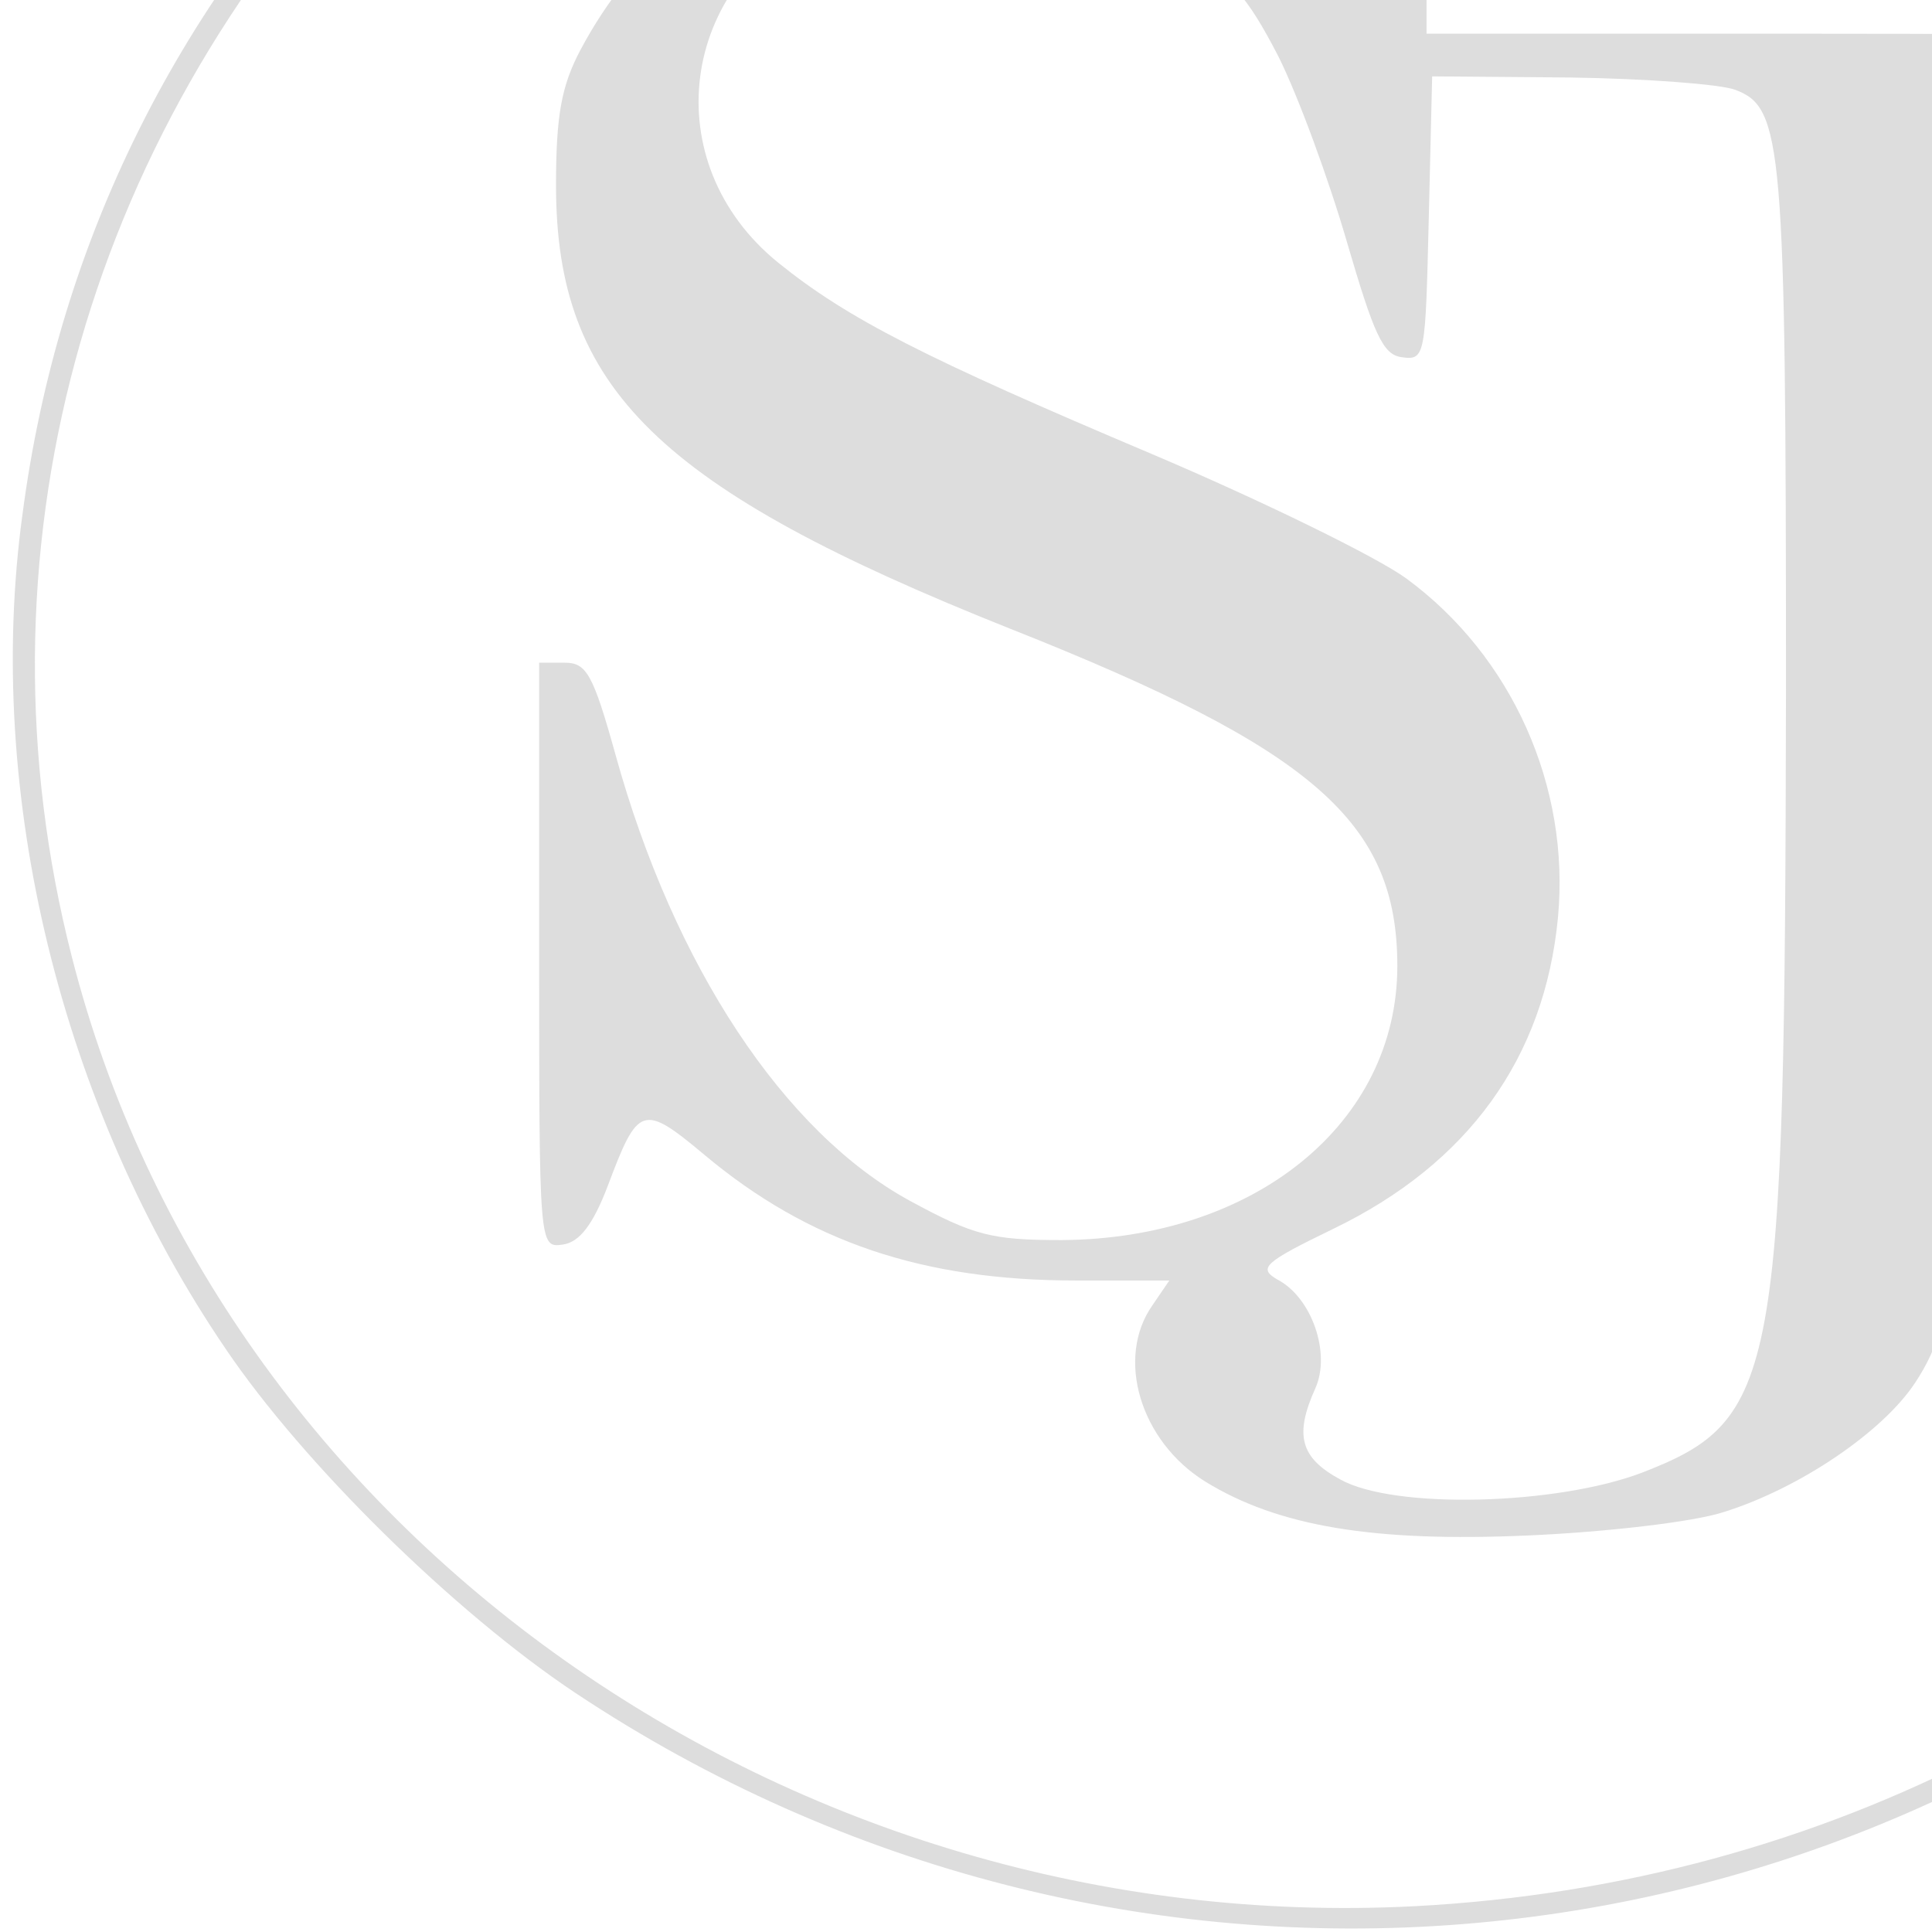
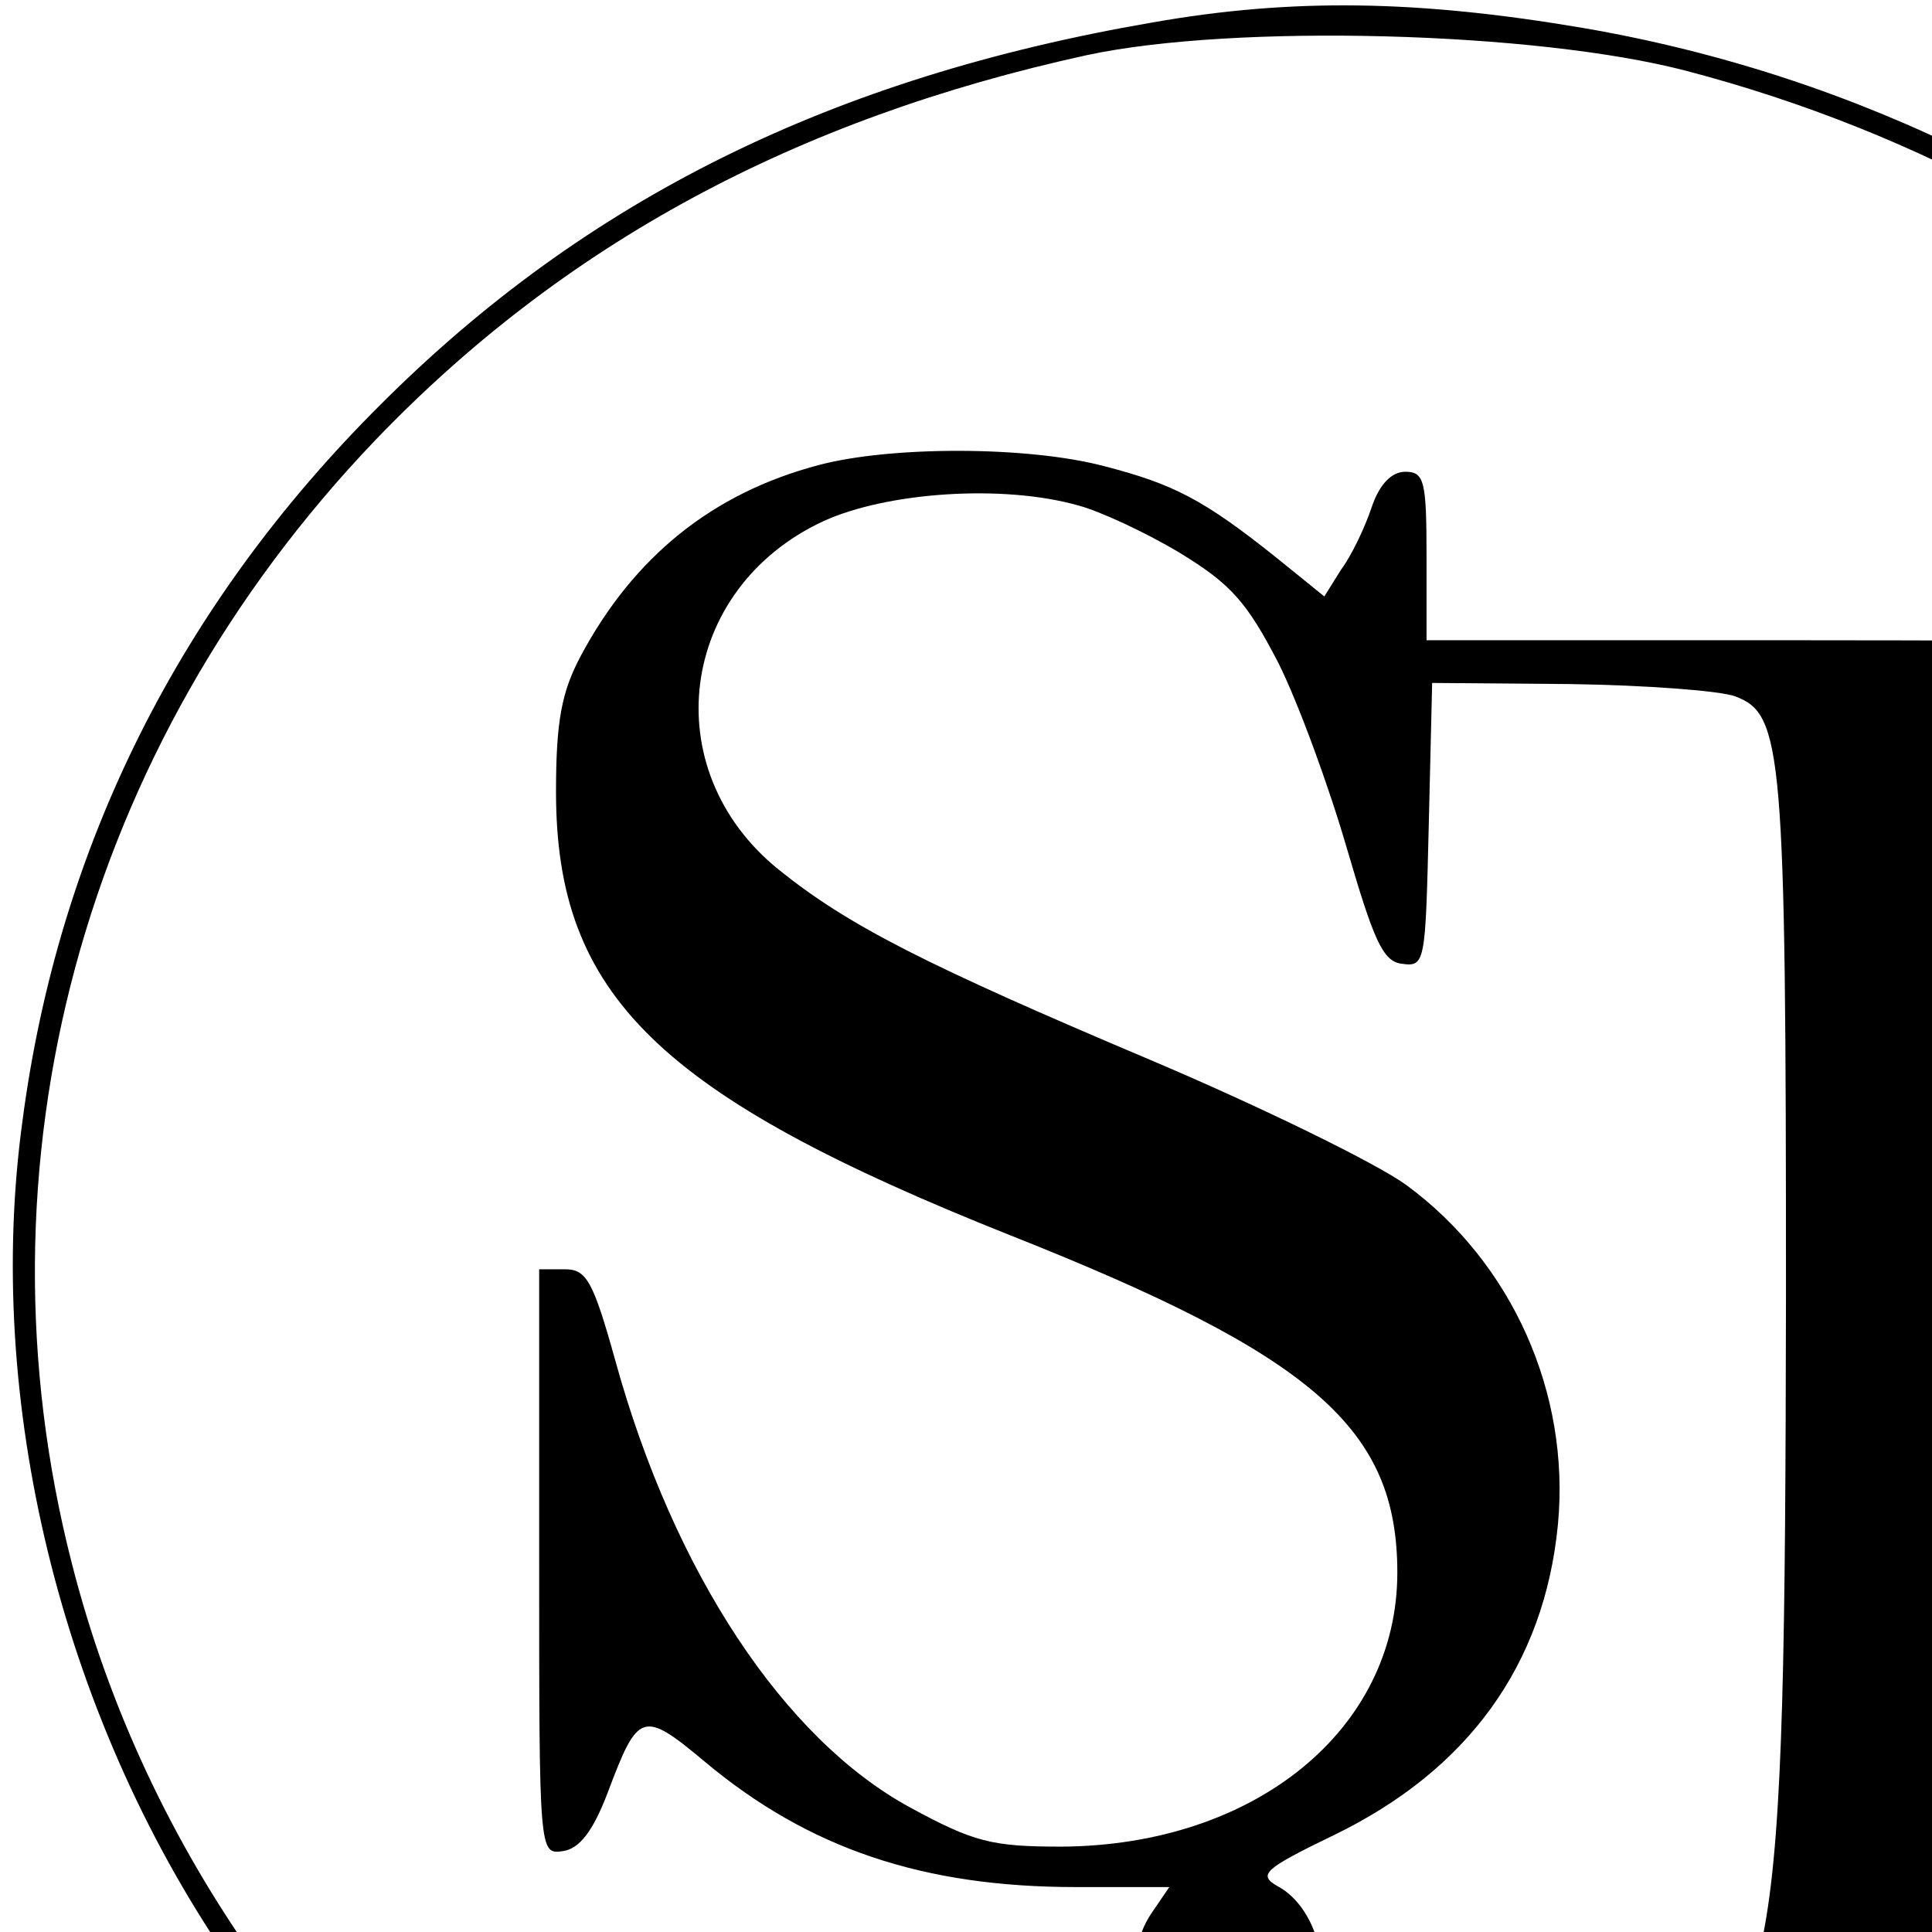
<svg xmlns="http://www.w3.org/2000/svg" version="1.0" width="38pt" height="38pt" viewBox="0 0 172 172" preserveAspectRatio="xMidYMid meet">
-   <g transform="translate(0,172) scale(0.1,-0.1)" fill="#dddddd" stroke="none">
+   <g transform="translate(0,226) scale(0.1,-0.1)" fill="#000000" stroke="none">
    <path d="M1026 2240 c-285 -49 -504 -157 -687 -340 -179 -178 -287 -394 -319 -638 -34 -248 34 -527 181 -743 69 -102 203 -234 311 -306 481 -320 1113 -270 1536 122 134 124 264 340 312 520 31 114 38 347 16 469 -87 461 -473 826 -966 911 -147 25 -259 27 -384 5z m475 -43 c420 -110 738 -415 838 -802 175 -678 -340 -1333 -1079 -1372 -556 -29 -1065 331 -1196 845 -91 355 9 727 270 1000 167 174 373 286 634 343 131 28 399 21 533 -14z" />
    <path d="M729 1846 c-95 -25 -165 -82 -212 -170 -17 -32 -22 -58 -22 -121 0 -181 91 -270 405 -395 270 -107 344 -172 344 -300 0 -140 -127 -243 -299 -244 -62 0 -78 4 -135 35 -112 61 -210 209 -262 397 -20 72 -26 82 -45 82 l-23 0 0 -261 c0 -259 0 -260 21 -257 15 2 27 18 40 52 27 72 31 74 86 28 93 -78 195 -112 331 -112 l83 0 -15 -22 c-33 -47 -11 -121 47 -157 65 -40 150 -54 287 -48 69 3 148 12 175 21 67 21 141 71 170 115 41 62 48 137 54 644 l6 479 23 18 c13 11 48 21 87 25 45 5 65 12 65 21 0 12 -56 14 -335 14 l-335 0 0 75 c0 67 -2 75 -19 75 -12 0 -23 -11 -30 -32 -6 -18 -18 -43 -27 -55 l-15 -24 -42 34 c-65 52 -92 66 -154 82 -68 18 -190 18 -254 1z m231 -36 c19 -5 60 -24 90 -42 46 -28 60 -44 88 -98 18 -36 45 -110 61 -165 24 -82 32 -101 49 -103 21 -3 21 1 24 124 l3 126 123 -1 c68 -1 134 -6 147 -11 42 -16 45 -47 45 -534 -1 -615 -7 -650 -128 -697 -76 -29 -221 -33 -269 -6 -35 19 -41 39 -22 81 14 31 -3 81 -34 97 -17 10 -12 15 50 45 120 58 188 152 200 277 11 117 -41 233 -135 302 -26 19 -128 69 -227 111 -201 85 -270 120 -332 170 -110 89 -89 250 40 310 57 26 160 33 227 14z" />
  </g>
</svg>
